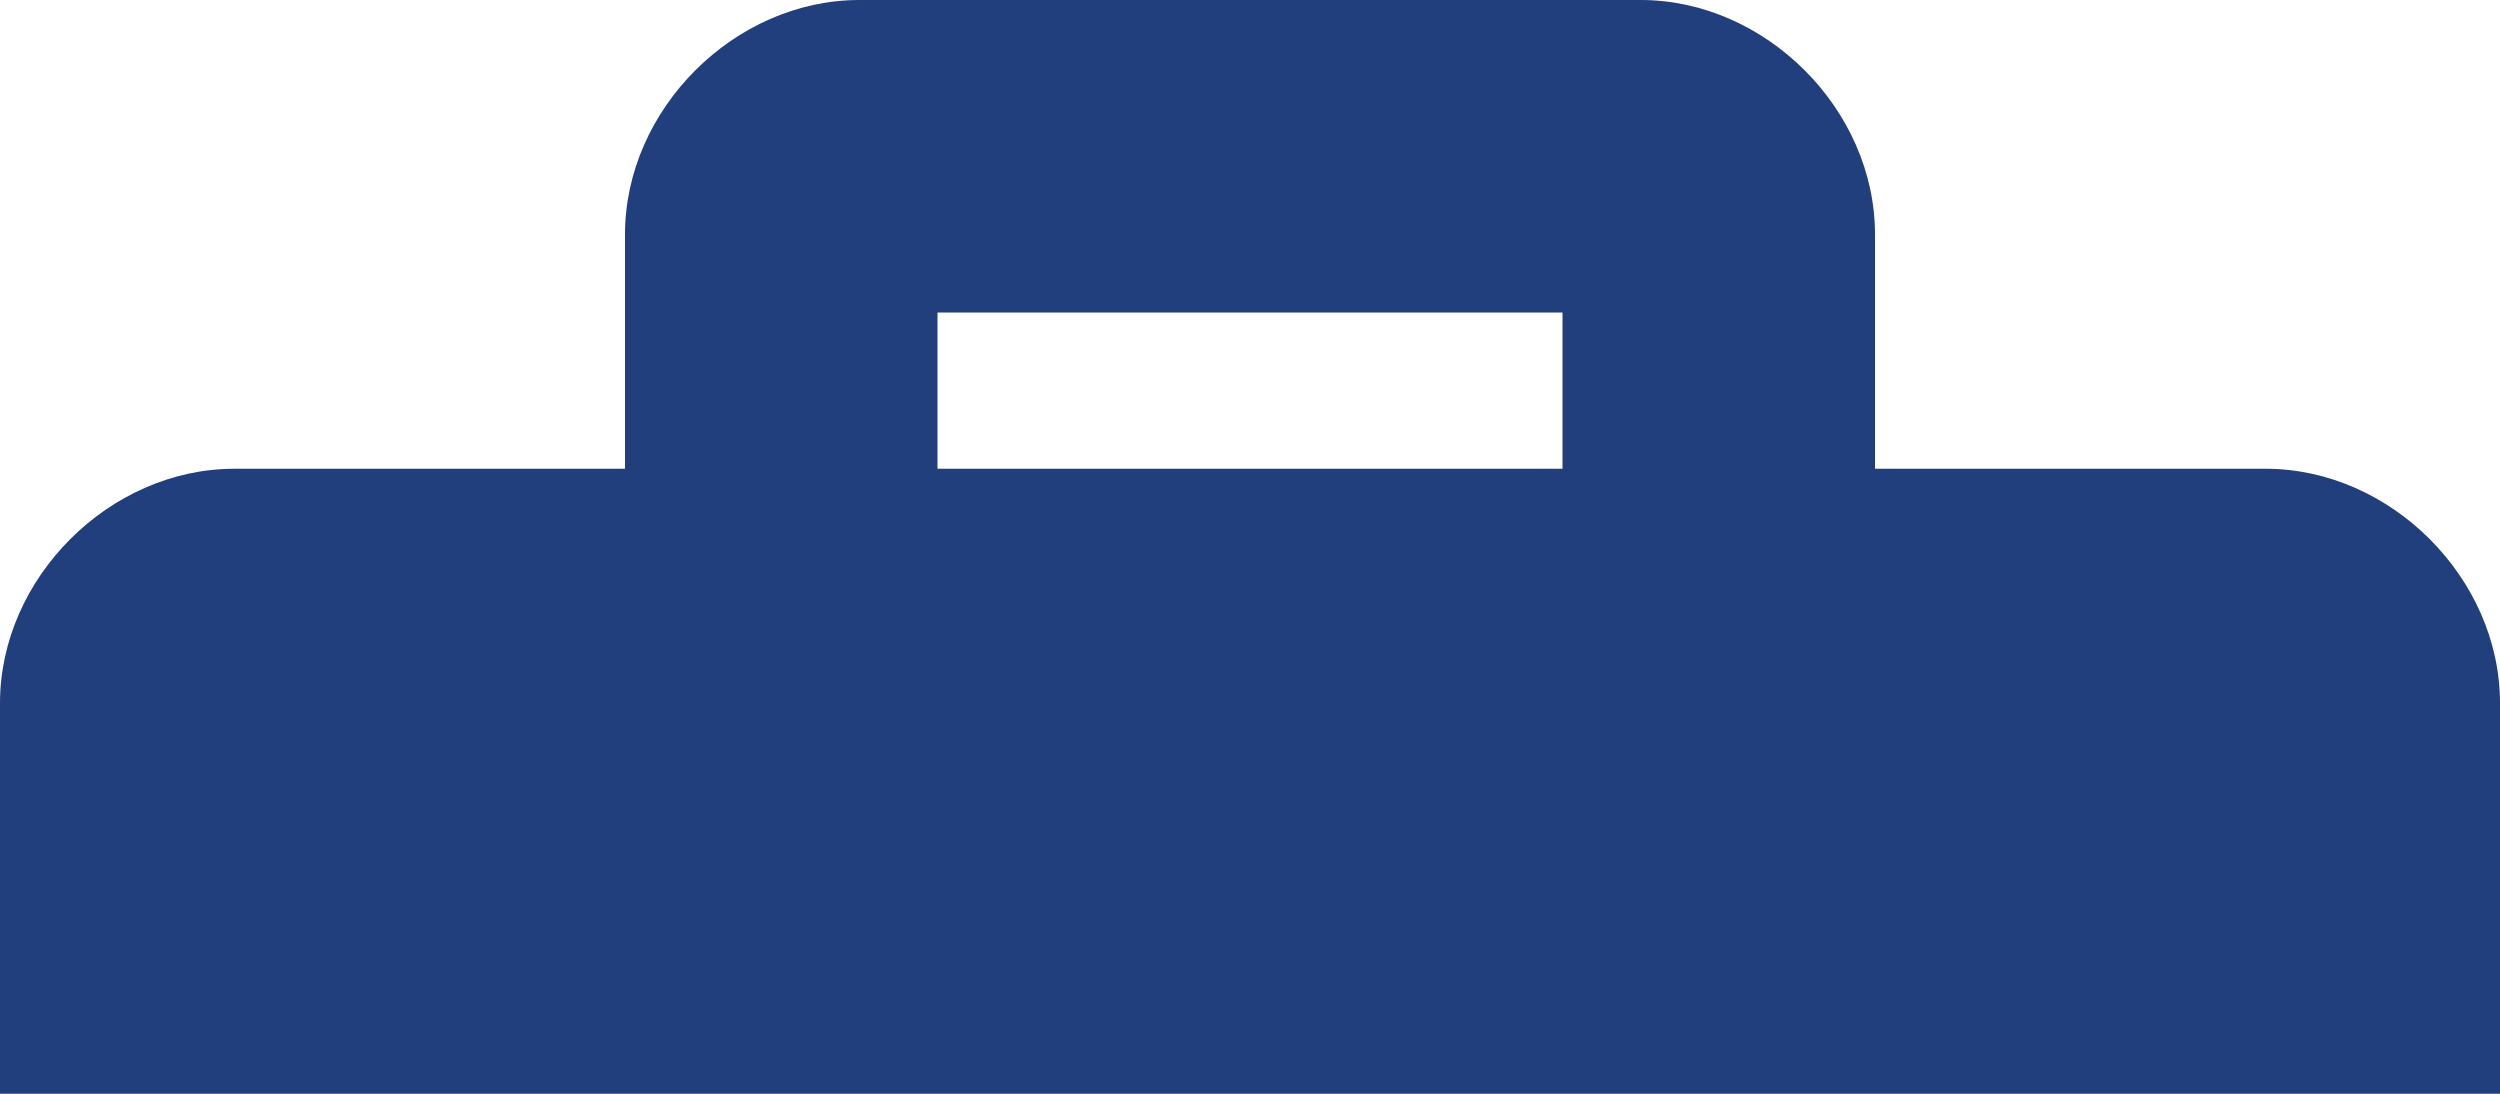
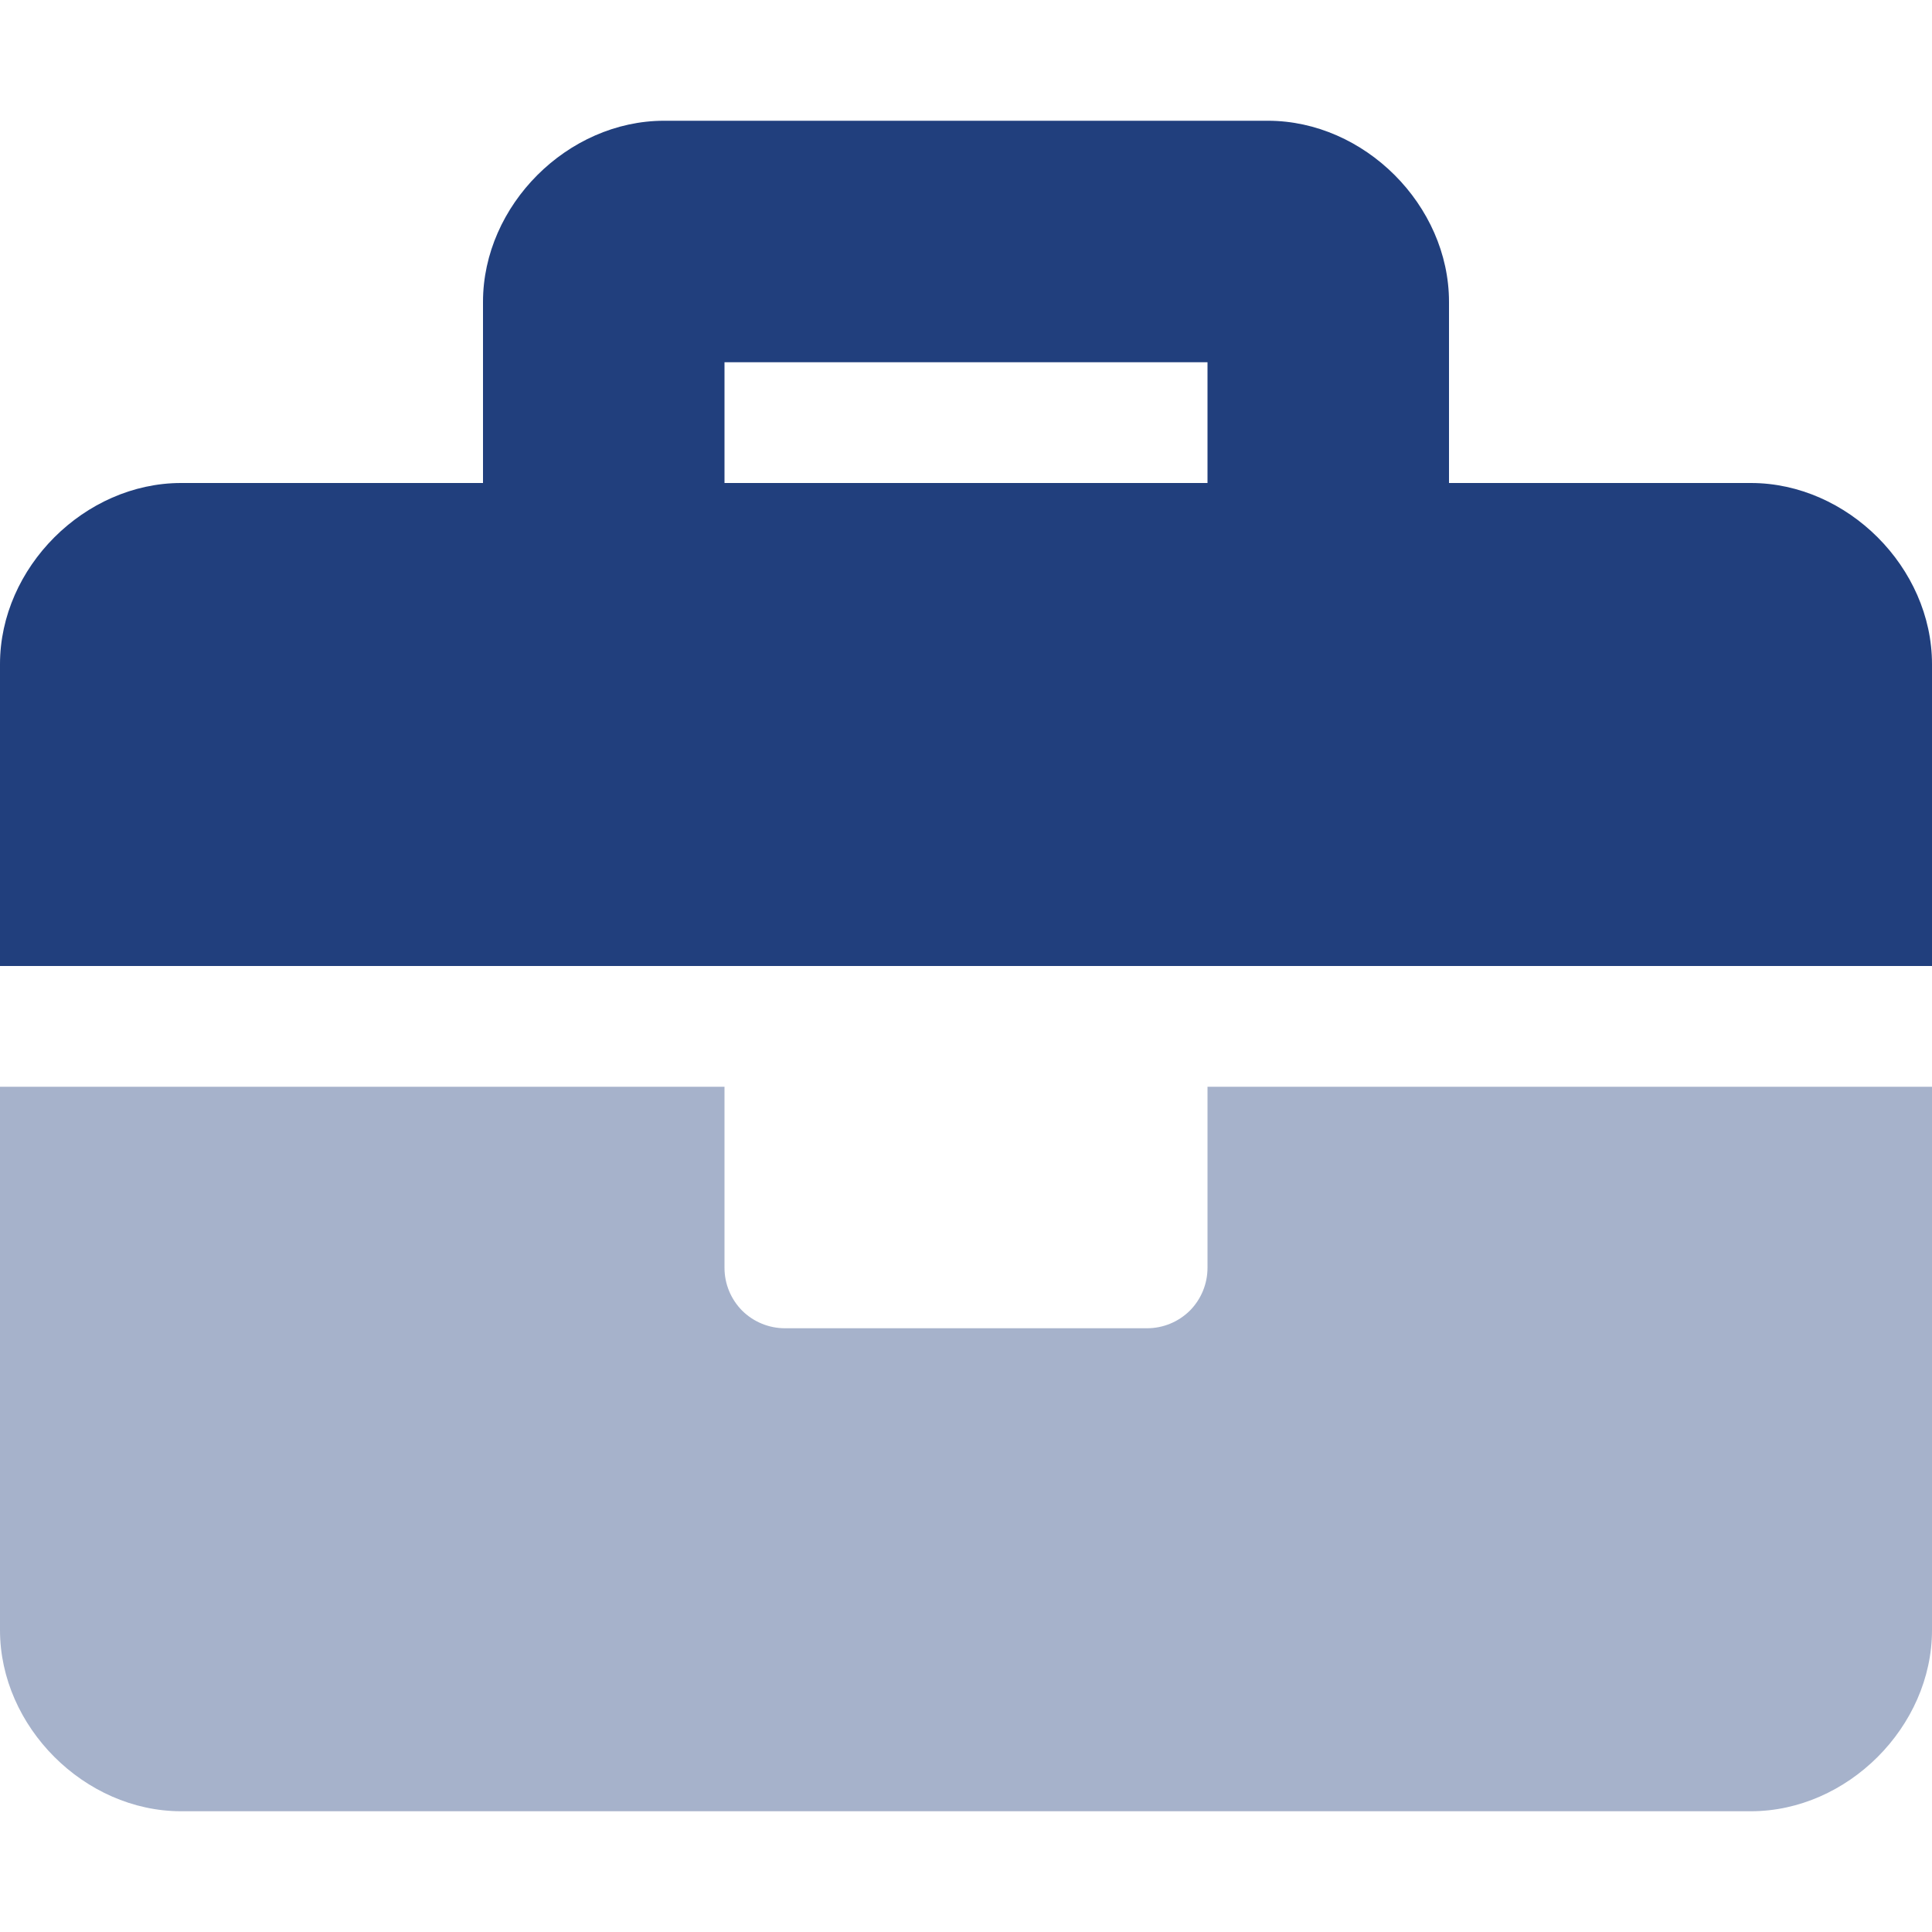
- <svg xmlns="http://www.w3.org/2000/svg" width="16" height="7" viewBox="0 0 16 7" fill="none">
-   <path d="M14.5 3H12V1.5C12 0.7 11.3 0 10.5 0H5.5C4.7 0 4 0.7 4 1.5V3H1.5C0.7 3 0 3.7 0 4.5V7H16V4.5C16 3.7 15.3 3 14.5 3ZM10 3H6V2H10V3Z" fill="#213F7D" />
+ <svg xmlns="http://www.w3.org/2000/svg" width="16" height="16" viewBox="0 0 16 16" fill="none">
+   <path opacity="0.4" d="M10 9H16V13.5C16 14.3 15.3 15 14.5 15H1.5C0.7 15 0 14.3 0 13.5V9H6V10.5C6 10.633 6.053 10.76 6.146 10.854C6.24 10.947 6.367 11 6.5 11H9.5C9.633 11 9.76 10.947 9.854 10.854C9.947 10.76 10 10.633 10 10.5V9Z" fill="#213F7D" />
+   <path d="M14.5 4H12V2.5C12 1.7 11.3 1 10.5 1H5.5C4.7 1 4 1.7 4 2.5V4H1.5C0.7 4 0 4.7 0 5.5V8H16V5.5C16 4.7 15.3 4 14.5 4ZM10 4H6V3H10V4Z" fill="#213F7D" />
</svg>
